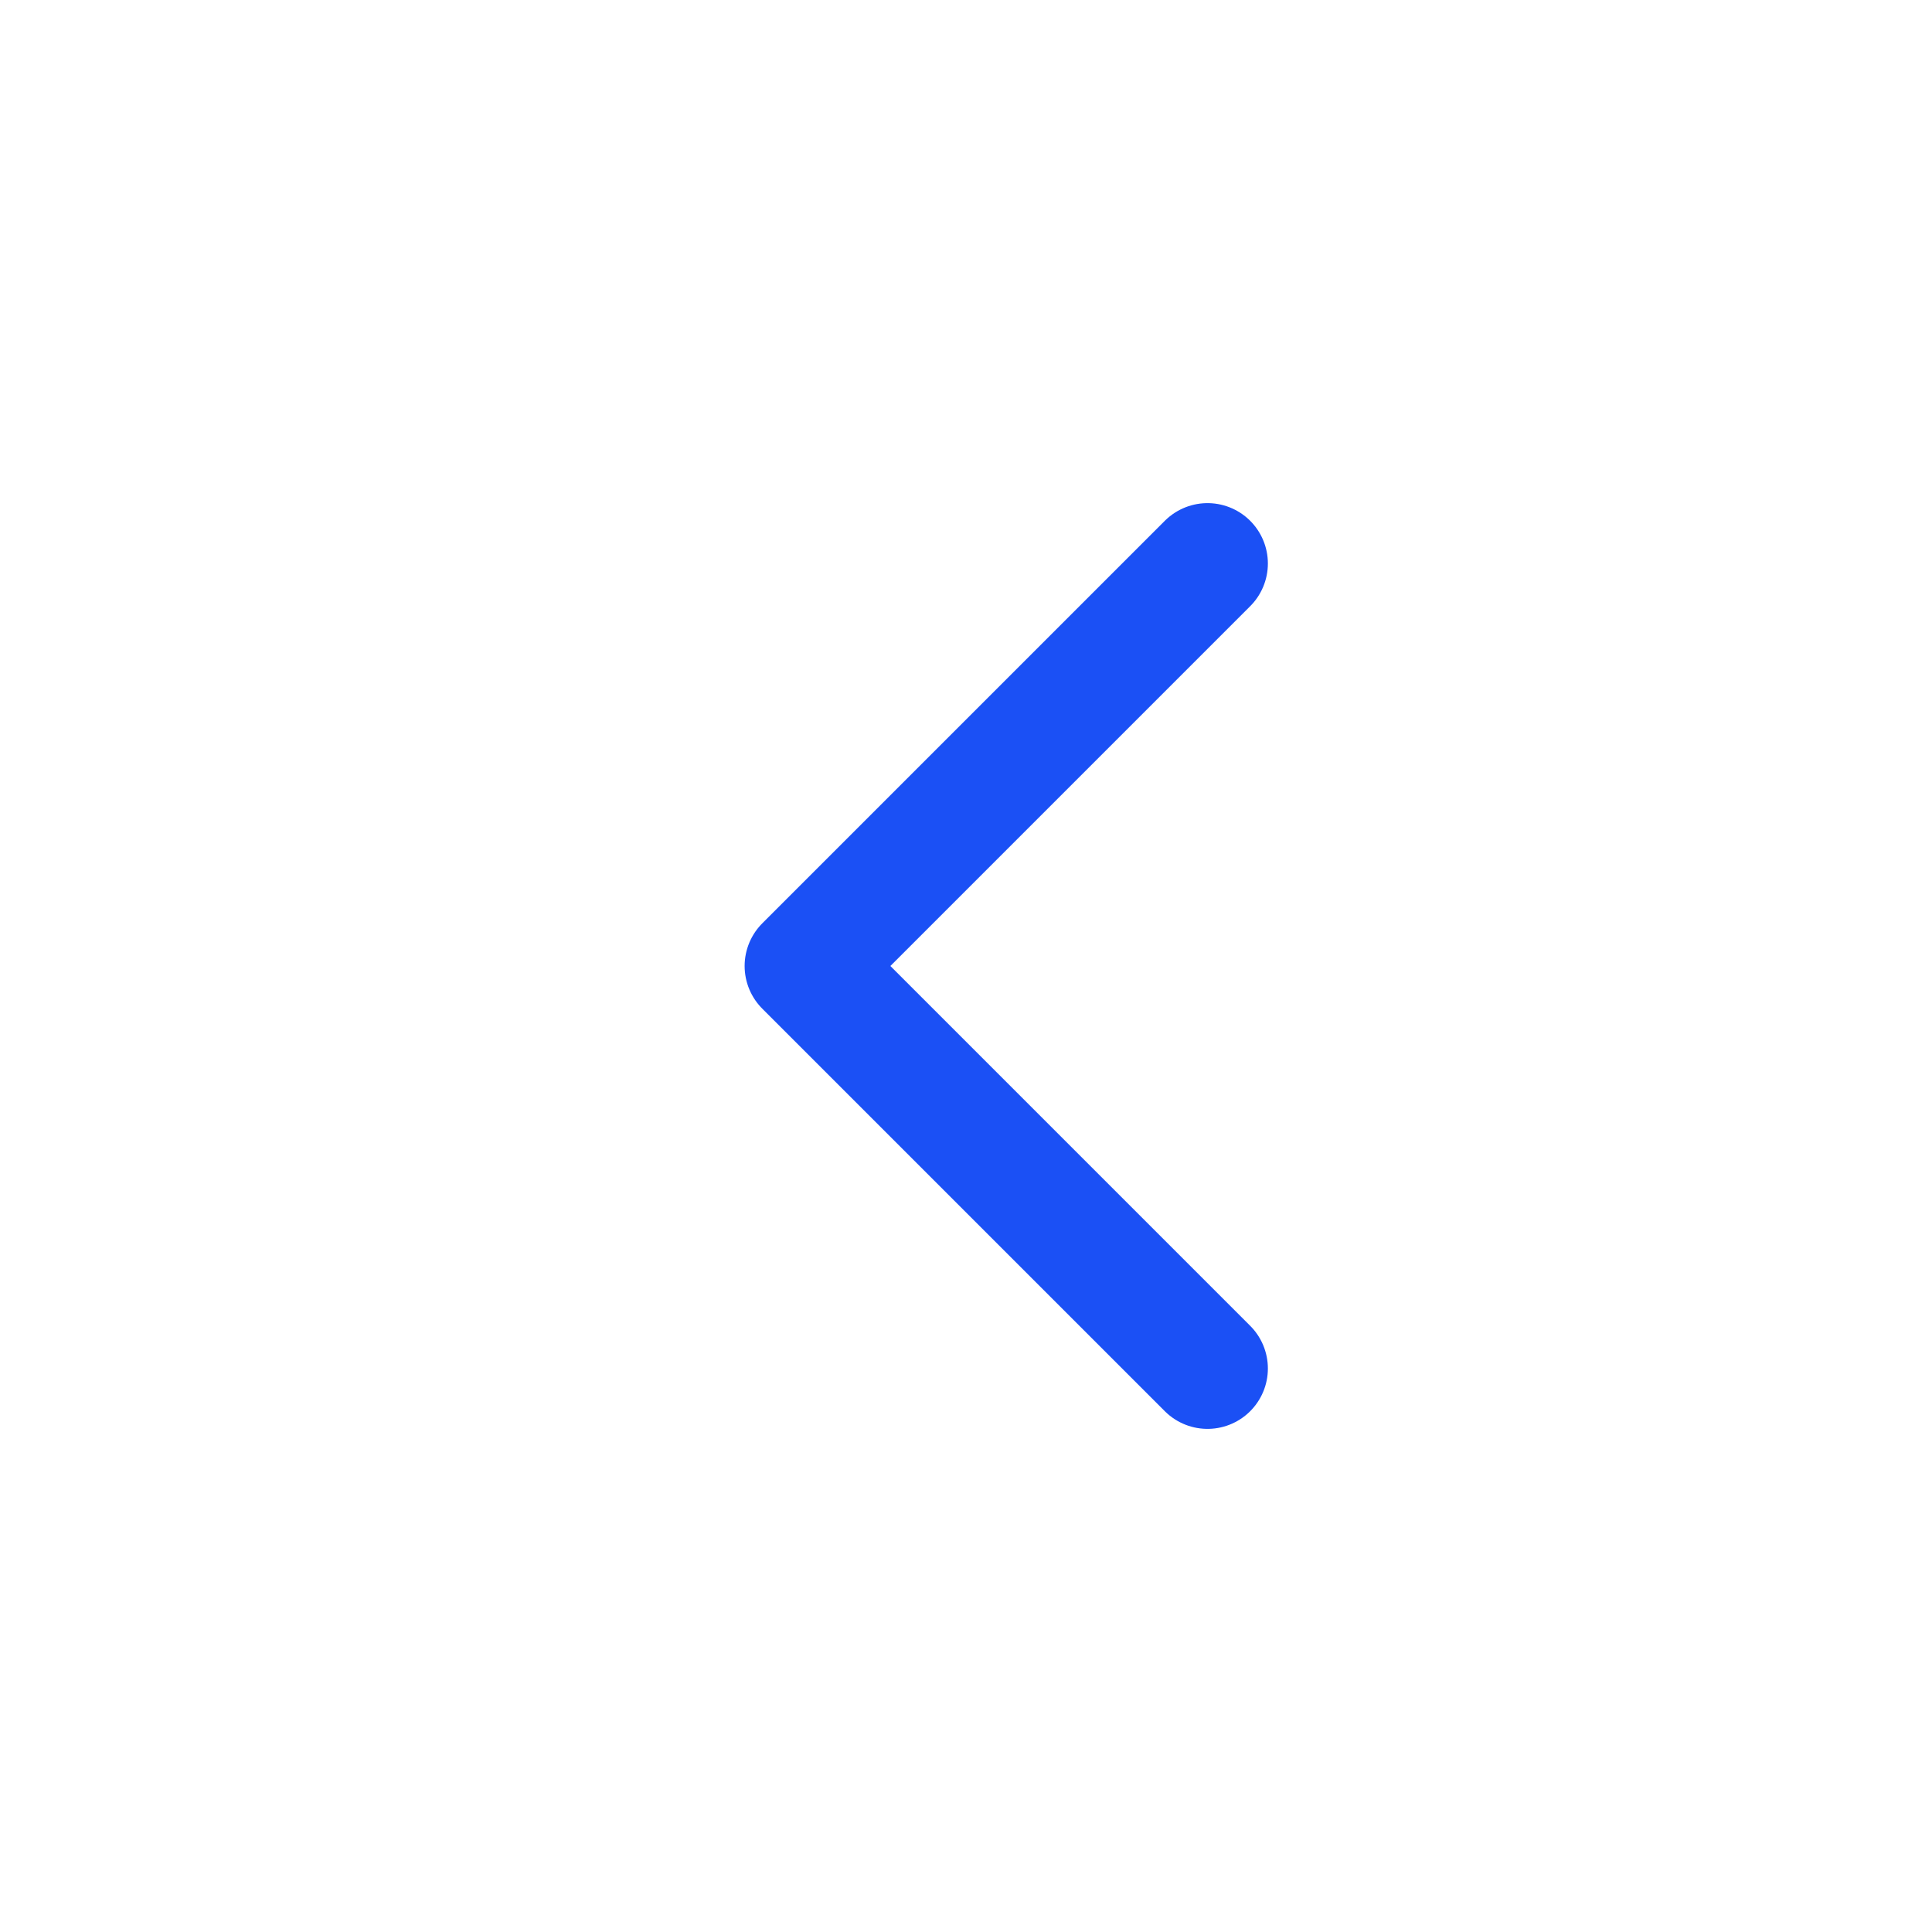
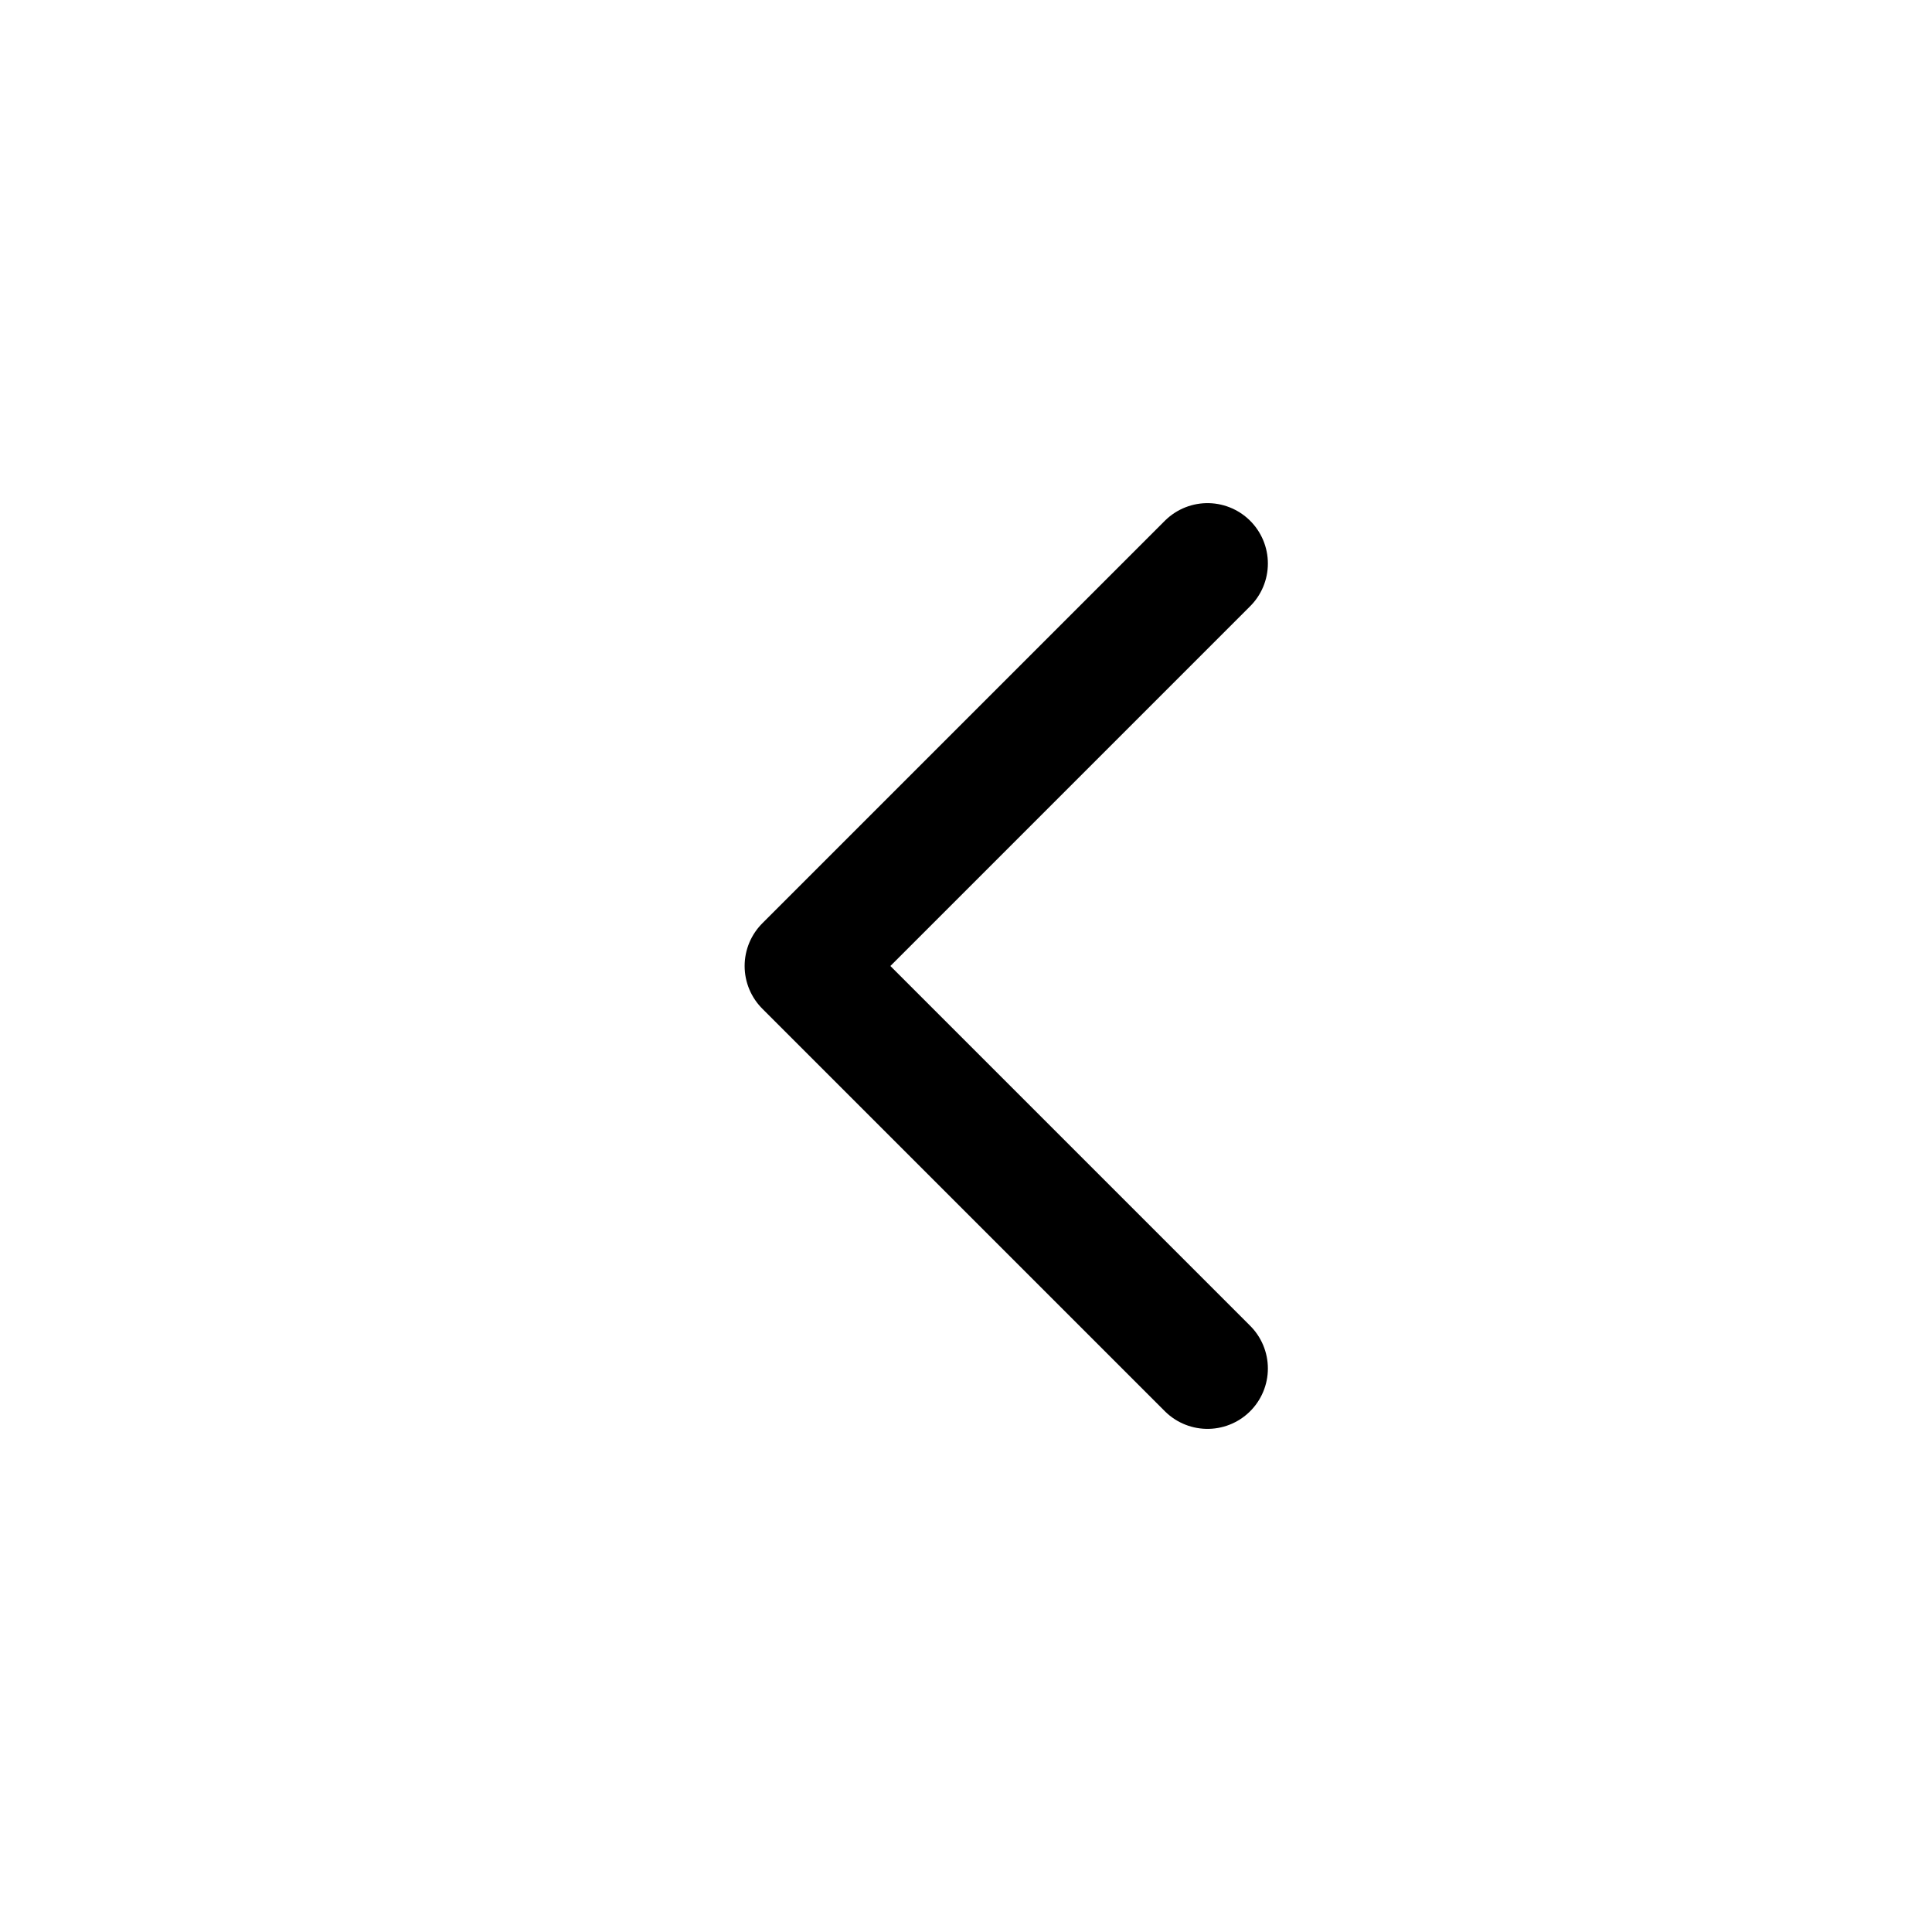
<svg xmlns="http://www.w3.org/2000/svg" width="24" height="24" viewBox="0 0 24 24" fill="none">
-   <path d="M15 17L10 12L15 7" stroke="#1B50F5" stroke-width="1.5" stroke-linecap="round" stroke-linejoin="round" />
+   <path d="M15 17L10 12L15 7" stroke="currentColor" stroke-width="1.5" stroke-linecap="round" stroke-linejoin="round" />
</svg>
